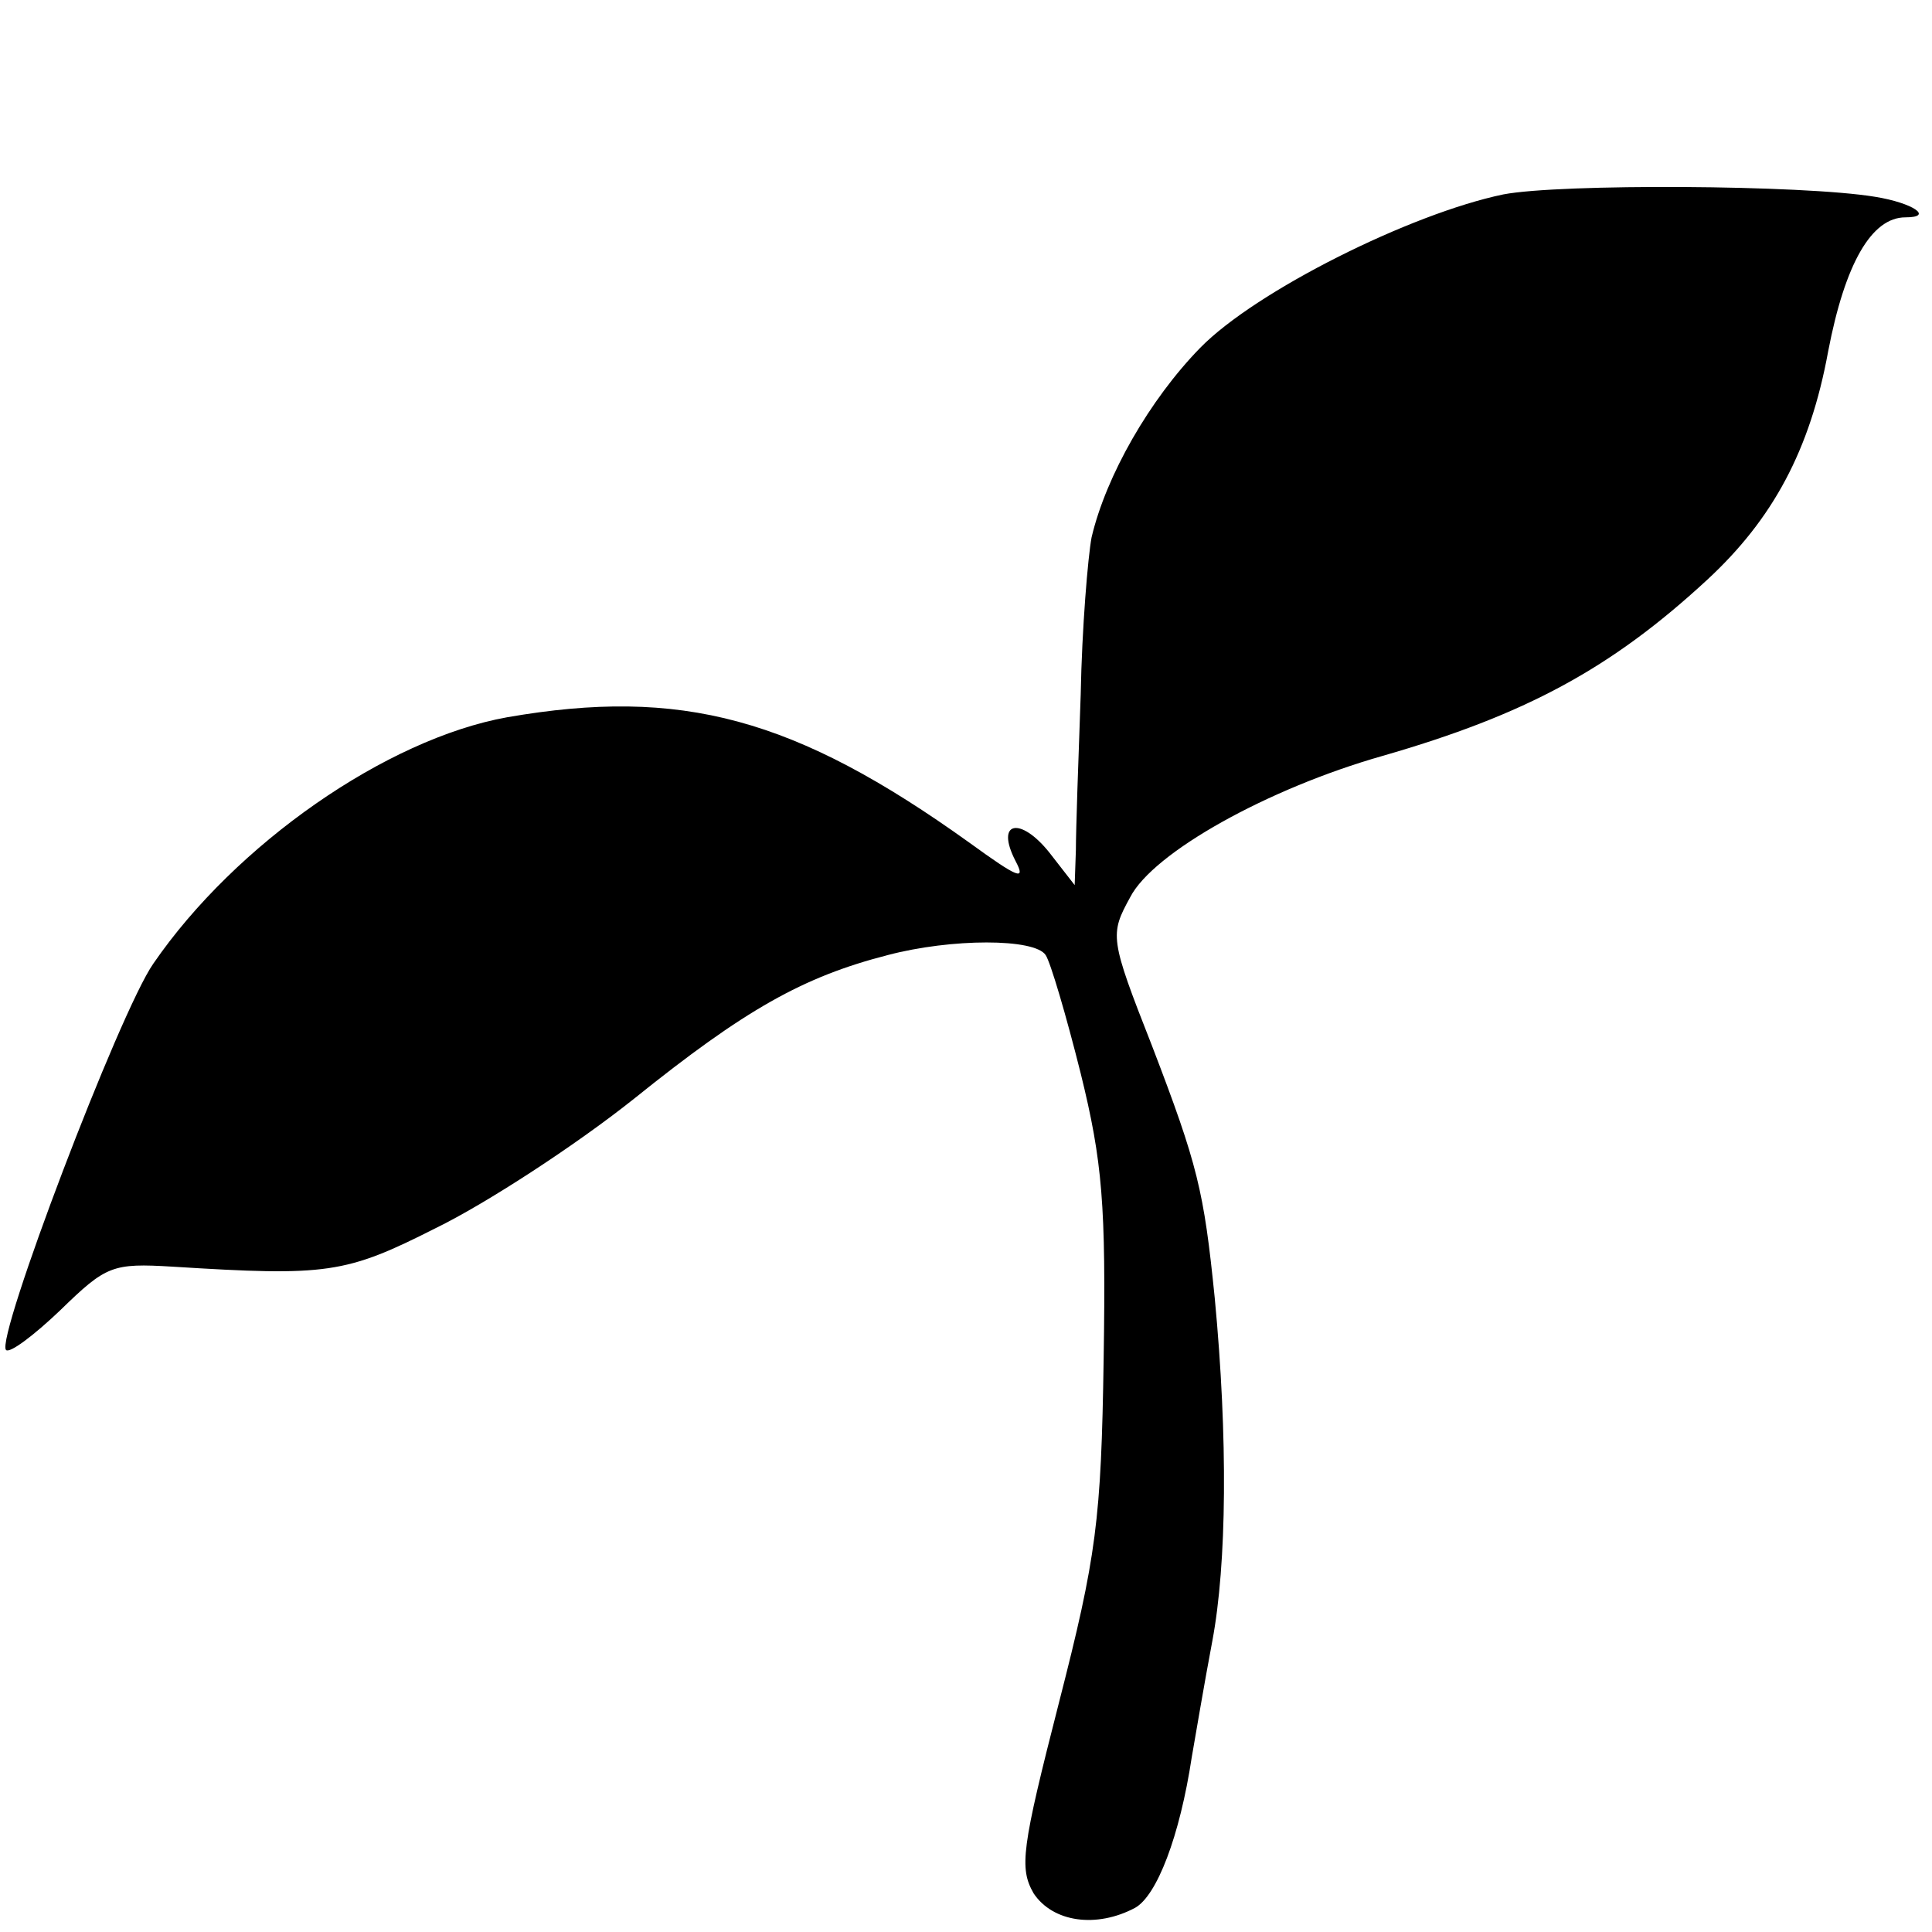
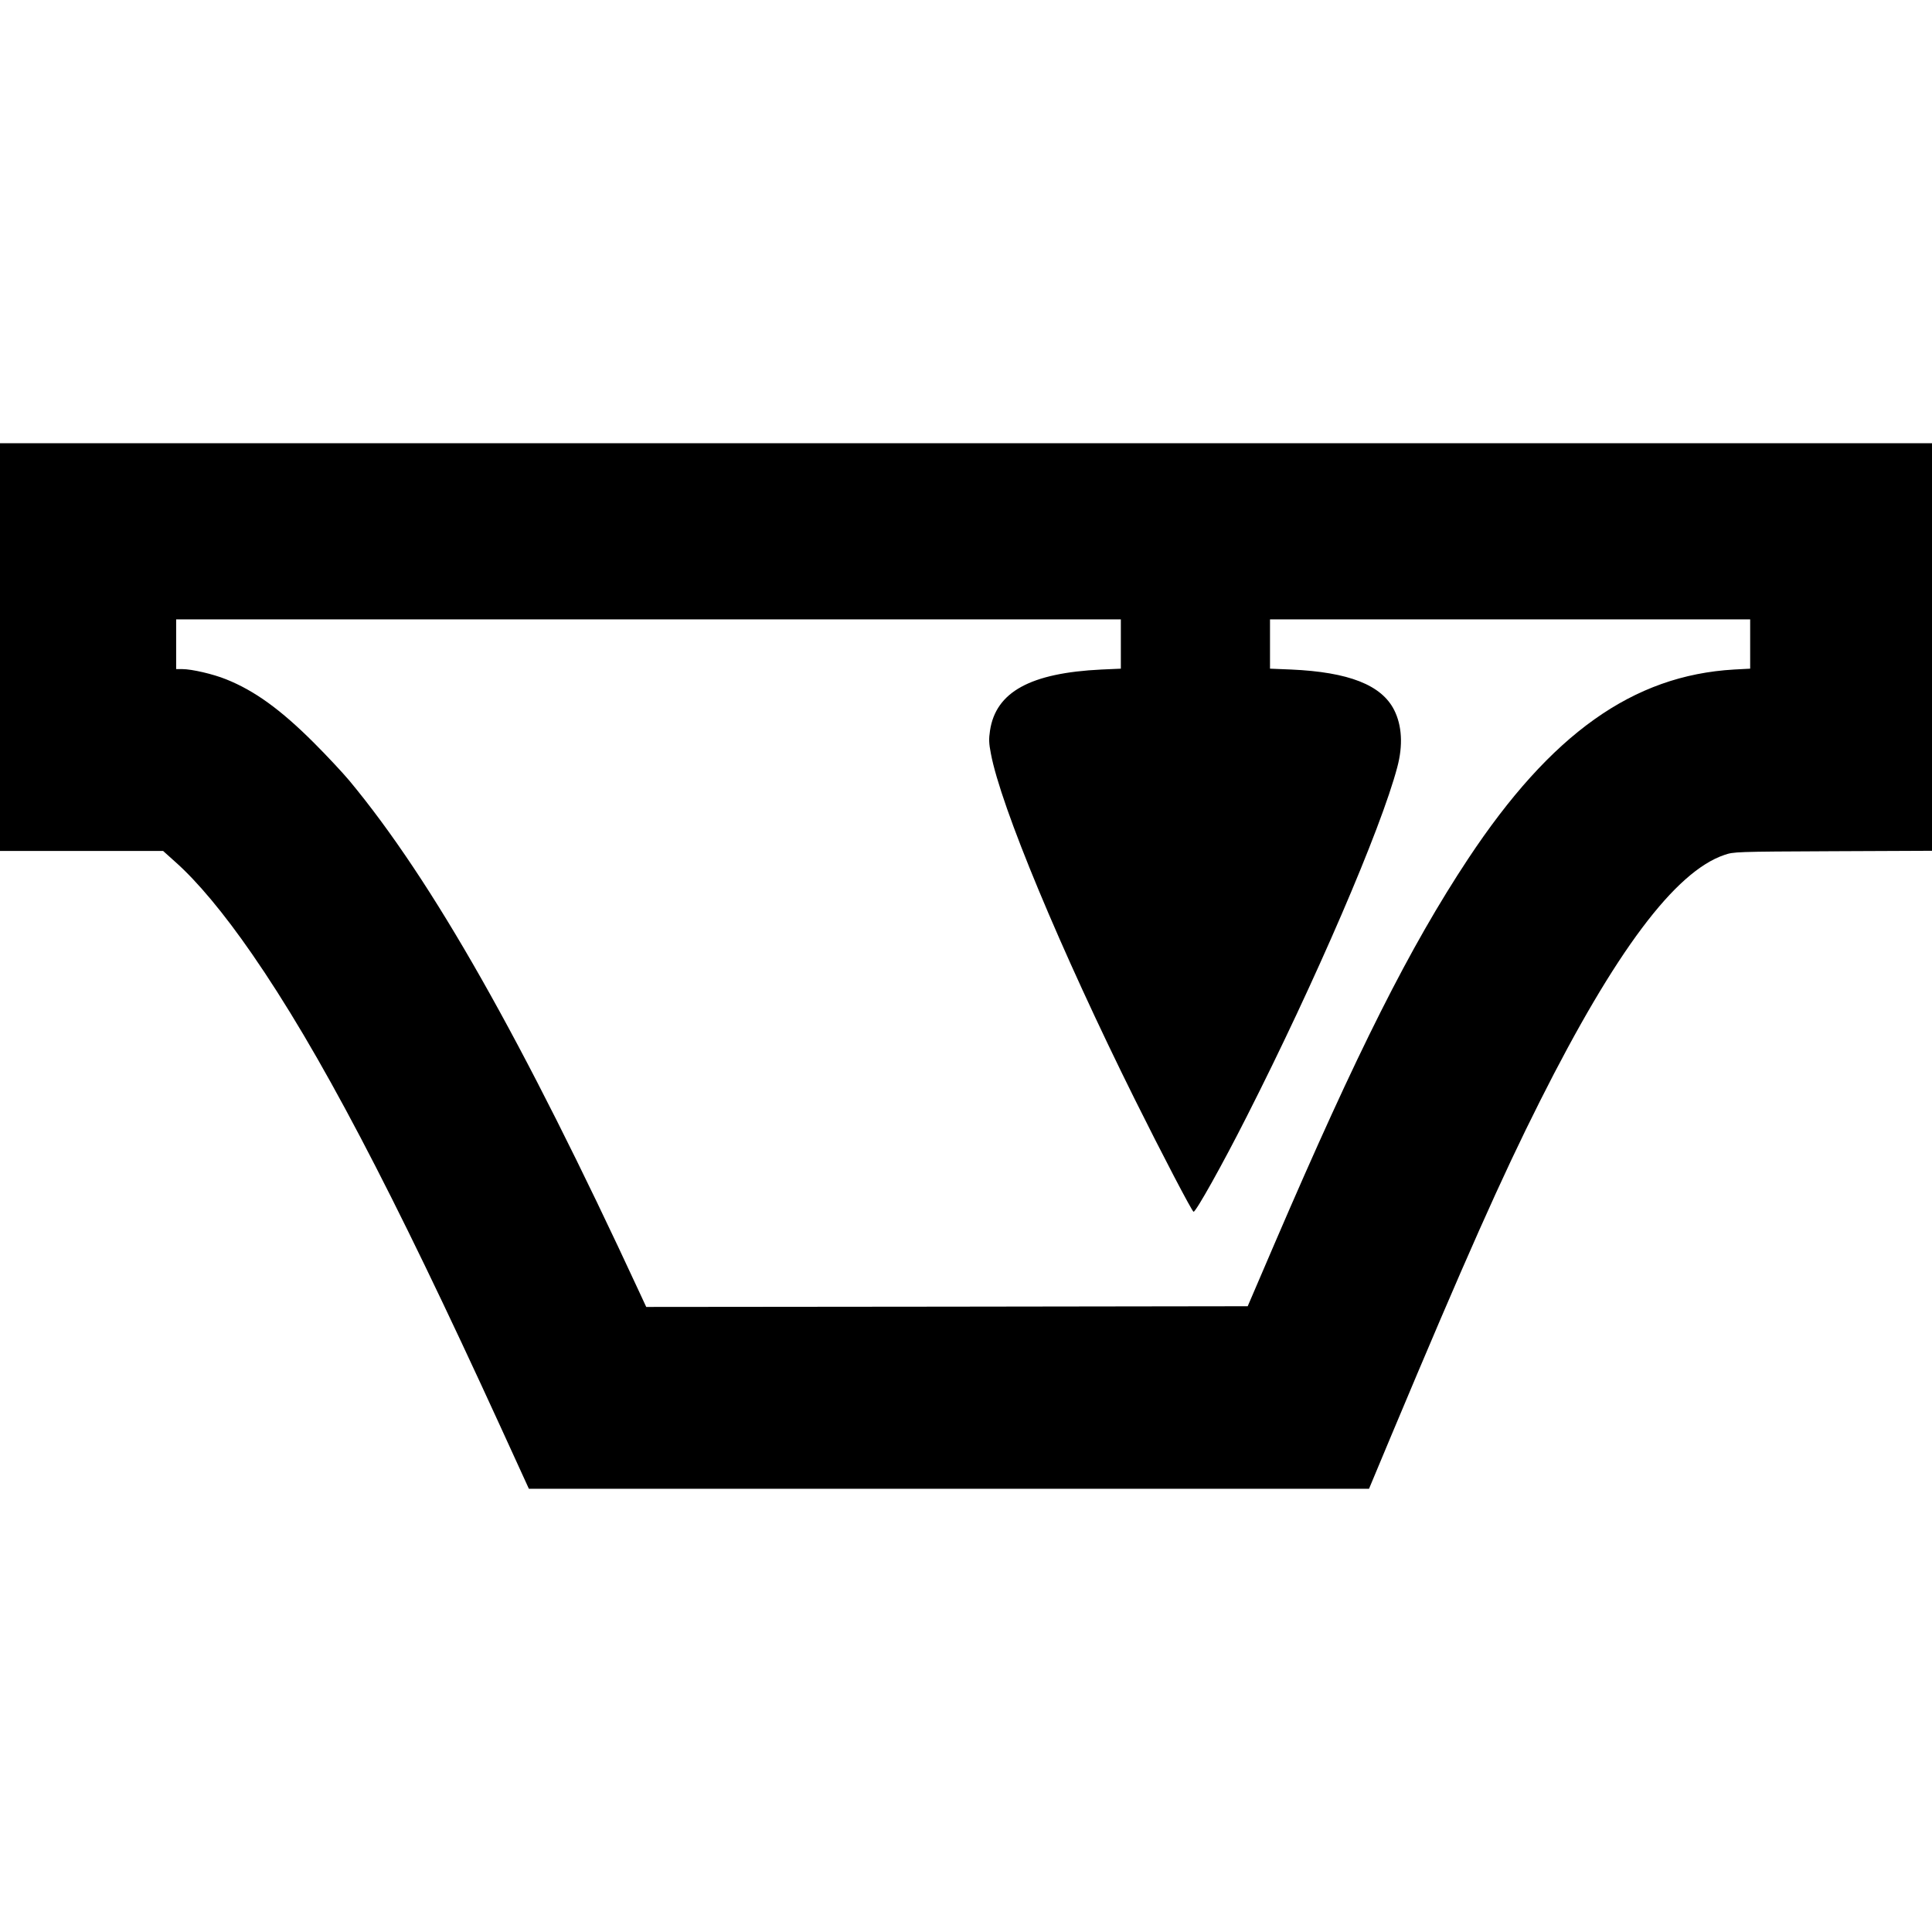
- <svg xmlns="http://www.w3.org/2000/svg" version="1.0" width="160pt" height="160pt" viewBox="0 0 160 160" preserveAspectRatio="xMidYMid meet">
-   <g transform="translate(0,160) scale(0.1,-0.1)" fill="#000000" stroke="none">
-     <path d="M1245 1439 c-77 -16 -205 -80 -251 -127 -42 -43 -78 -106 -90 -157 -3 -16 -8 -75 -9 -130 -2 -55 -4 -113 -4 -129 l-1 -29 -21 27 c-24 30 -45 26 -28 -7 9 -17 2 -14 -38 15 -145 104 -239 129 -383 104 -100 -18 -225 -105 -293 -204 -28 -40 -131 -311 -122 -320 3 -3 23 12 45 33 38 37 43 39 93 36 128 -8 143 -6 218 32 41 20 115 68 164 107 92 74 140 101 210 119 53 14 122 14 131 0 4 -6 17 -50 29 -98 18 -73 21 -109 19 -236 -2 -134 -6 -164 -37 -285 -31 -121 -33 -137 -21 -158 16 -24 52 -29 84 -12 18 10 37 59 47 125 3 17 10 59 17 96 12 64 13 168 2 284 -9 89 -14 110 -52 209 -35 89 -35 92 -18 123 19 37 114 90 209 117 118 34 189 72 269 146 54 50 85 107 100 189 14 73 36 111 64 111 24 0 6 12 -25 17 -60 10 -261 11 -308 2z" />
+ <svg xmlns="http://www.w3.org/2000/svg" version="1.0" width="1360pt" height="1360pt" viewBox="0 0 1360 1360" preserveAspectRatio="xMidYMid meet">
+   <g transform="translate(0,1360) scale(0.1,-0.1)" fill="#000000" stroke="none">
+     <path d="M0 9045 l0 -1435 574 0 574 0 88 -79 c153 -136 339 -358 538 -646 469 -678 982 -1653 1751 -3332 l198 -433 2957 0 2957 0 158 378 c519 1238 778 1820 1046 2352 529 1052 951 1615 1298 1732 65 22 72 23 764 26 l697 3 0 1434 0 1435 -6800 0 -6800 0 0 -1435z m7890 22 l0 -174 -136 -6 c-501 -24 -744 -158 -785 -430 -9 -60 -8 -89 6 -161 69 -371 491 -1384 1014 -2436 187 -376 403 -790 413 -790 17 0 203 332 374 670 482 949 946 2026 1060 2460 41 153 33 293 -22 402 -89 176 -319 267 -726 285 l-148 6 0 174 0 173 1690 0 1690 0 0 -173 0 -174 -113 -6 c-712 -41 -1289 -452 -1872 -1332 -410 -620 -779 -1352 -1361 -2705 l-191 -445 -2117 -3 -2117 -2 -45 97 c-828 1788 -1461 2905 -2045 3608 -46 55 -157 174 -248 265 -235 235 -419 368 -619 448 -91 37 -242 72 -309 72 l-43 0 0 175 0 175 3325 0 3325 0 0 -173z" />
  </g>
</svg>
